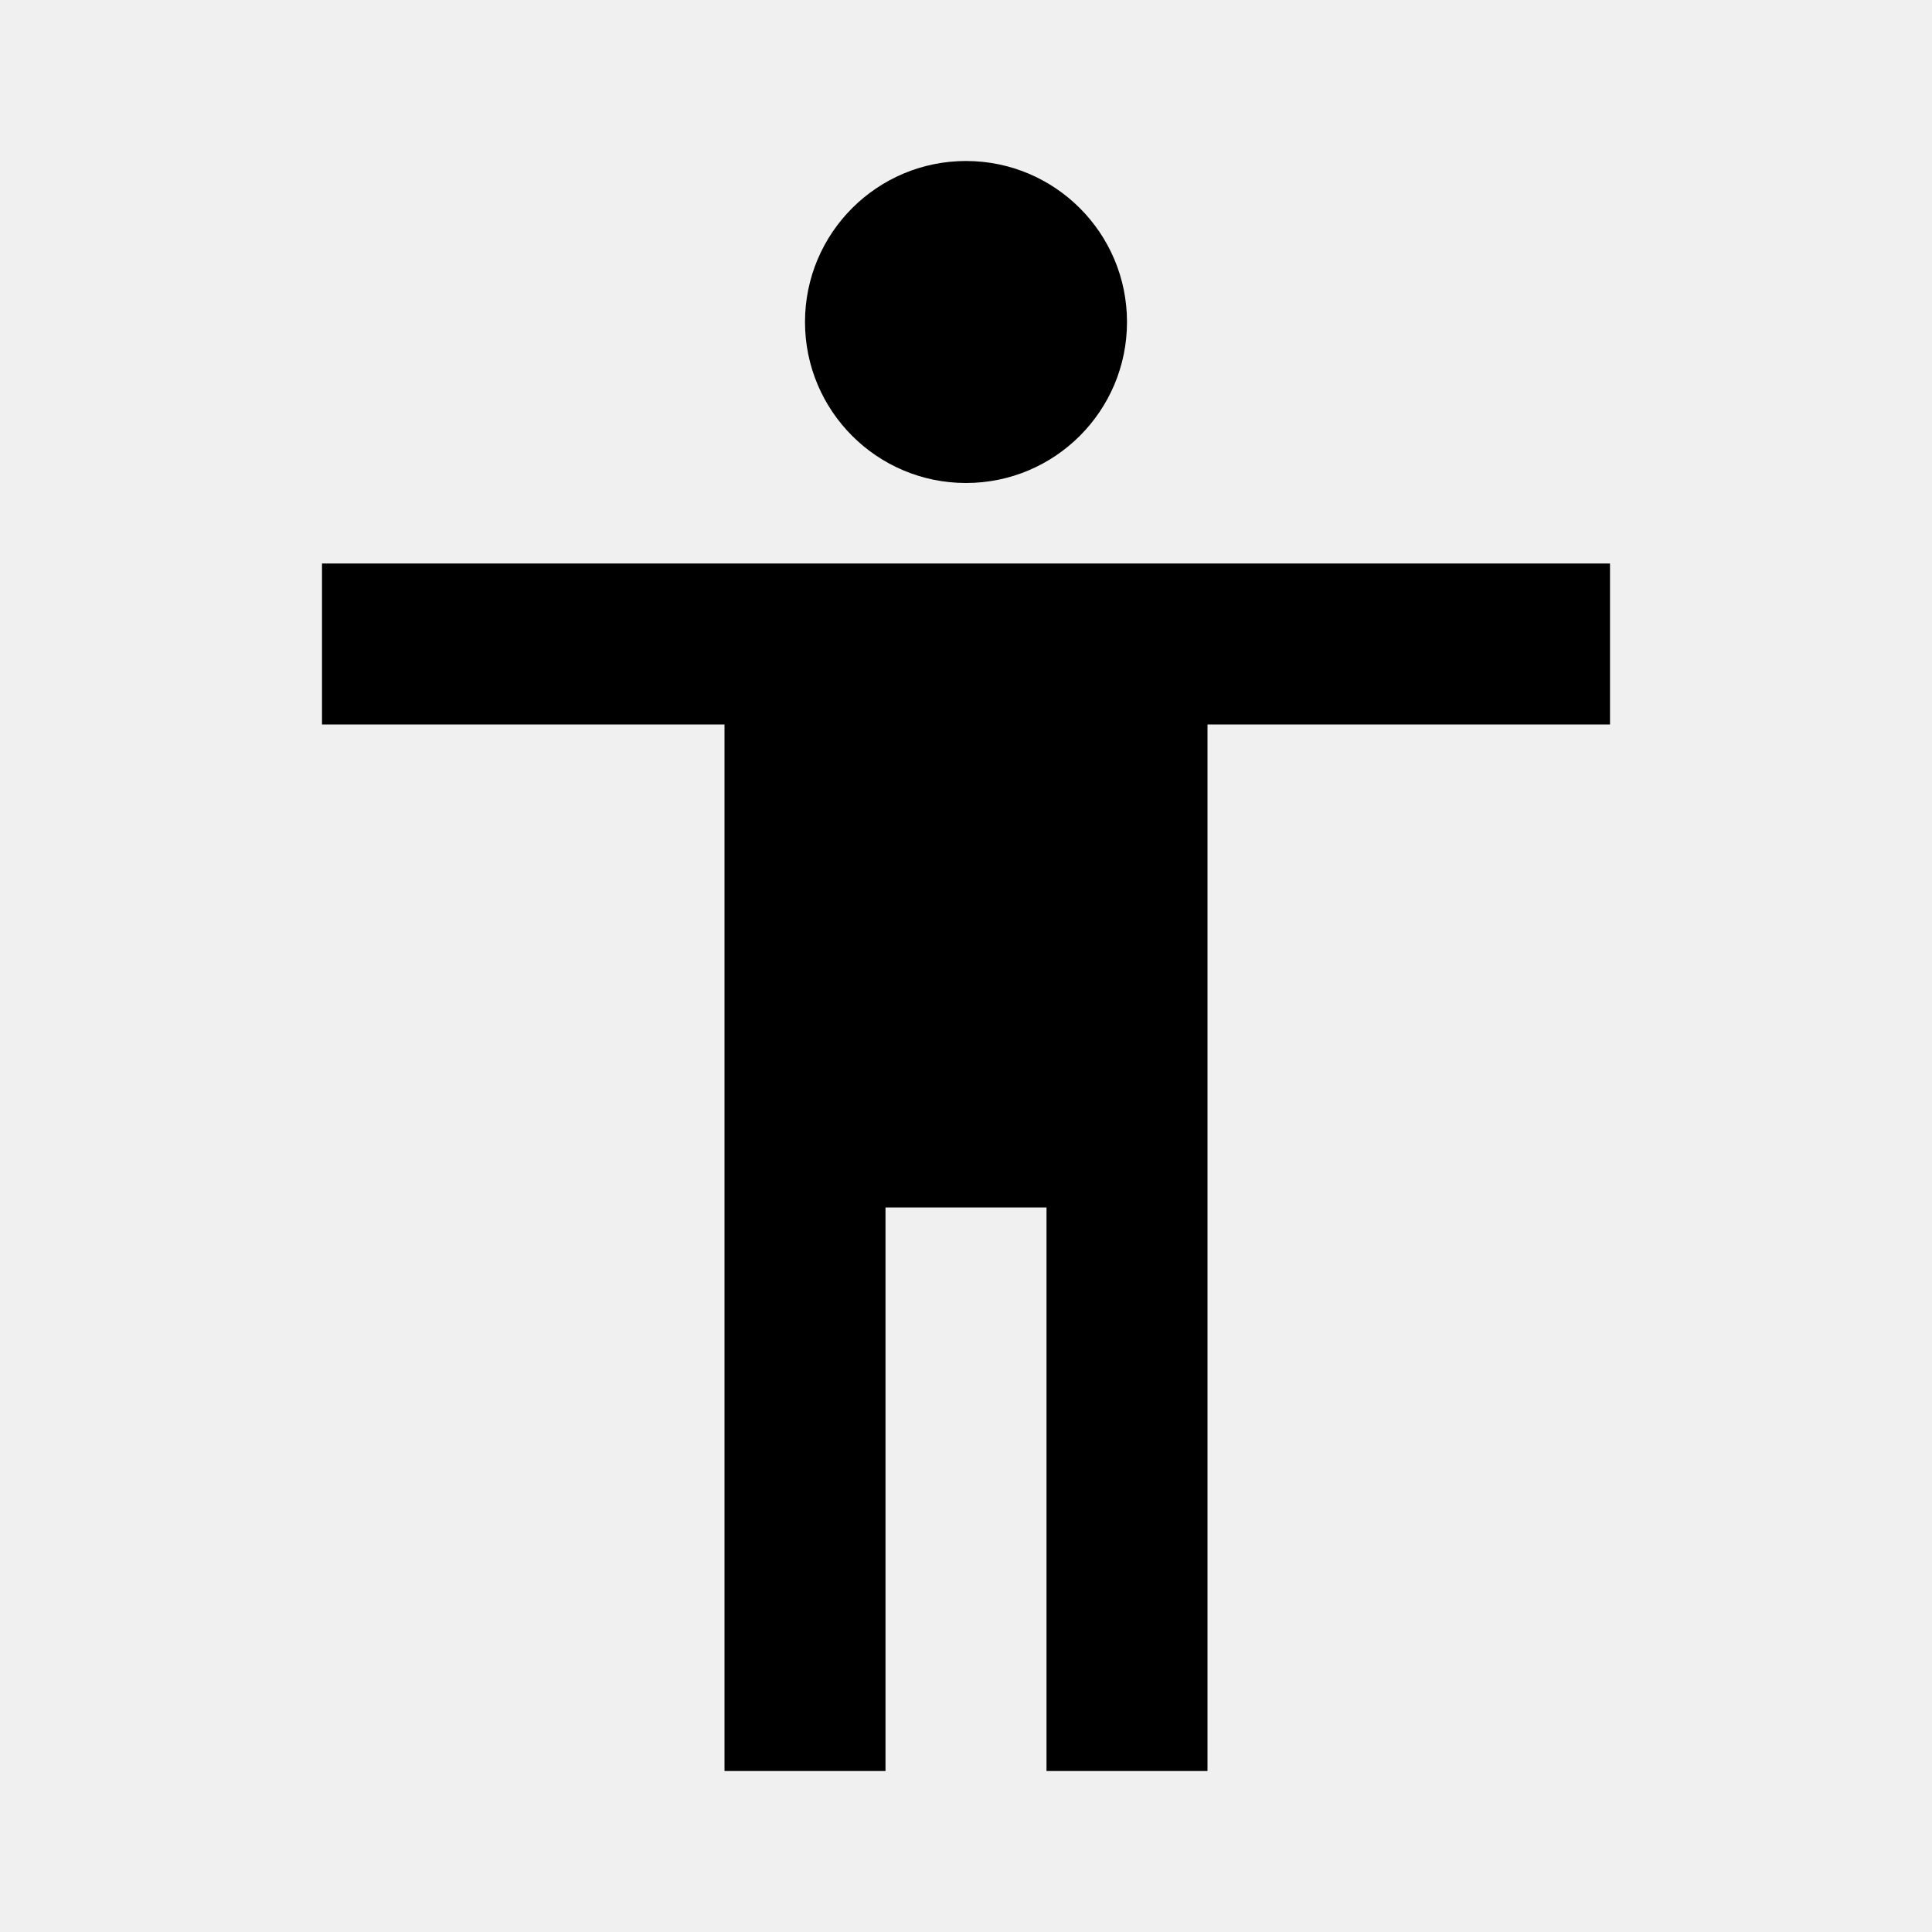
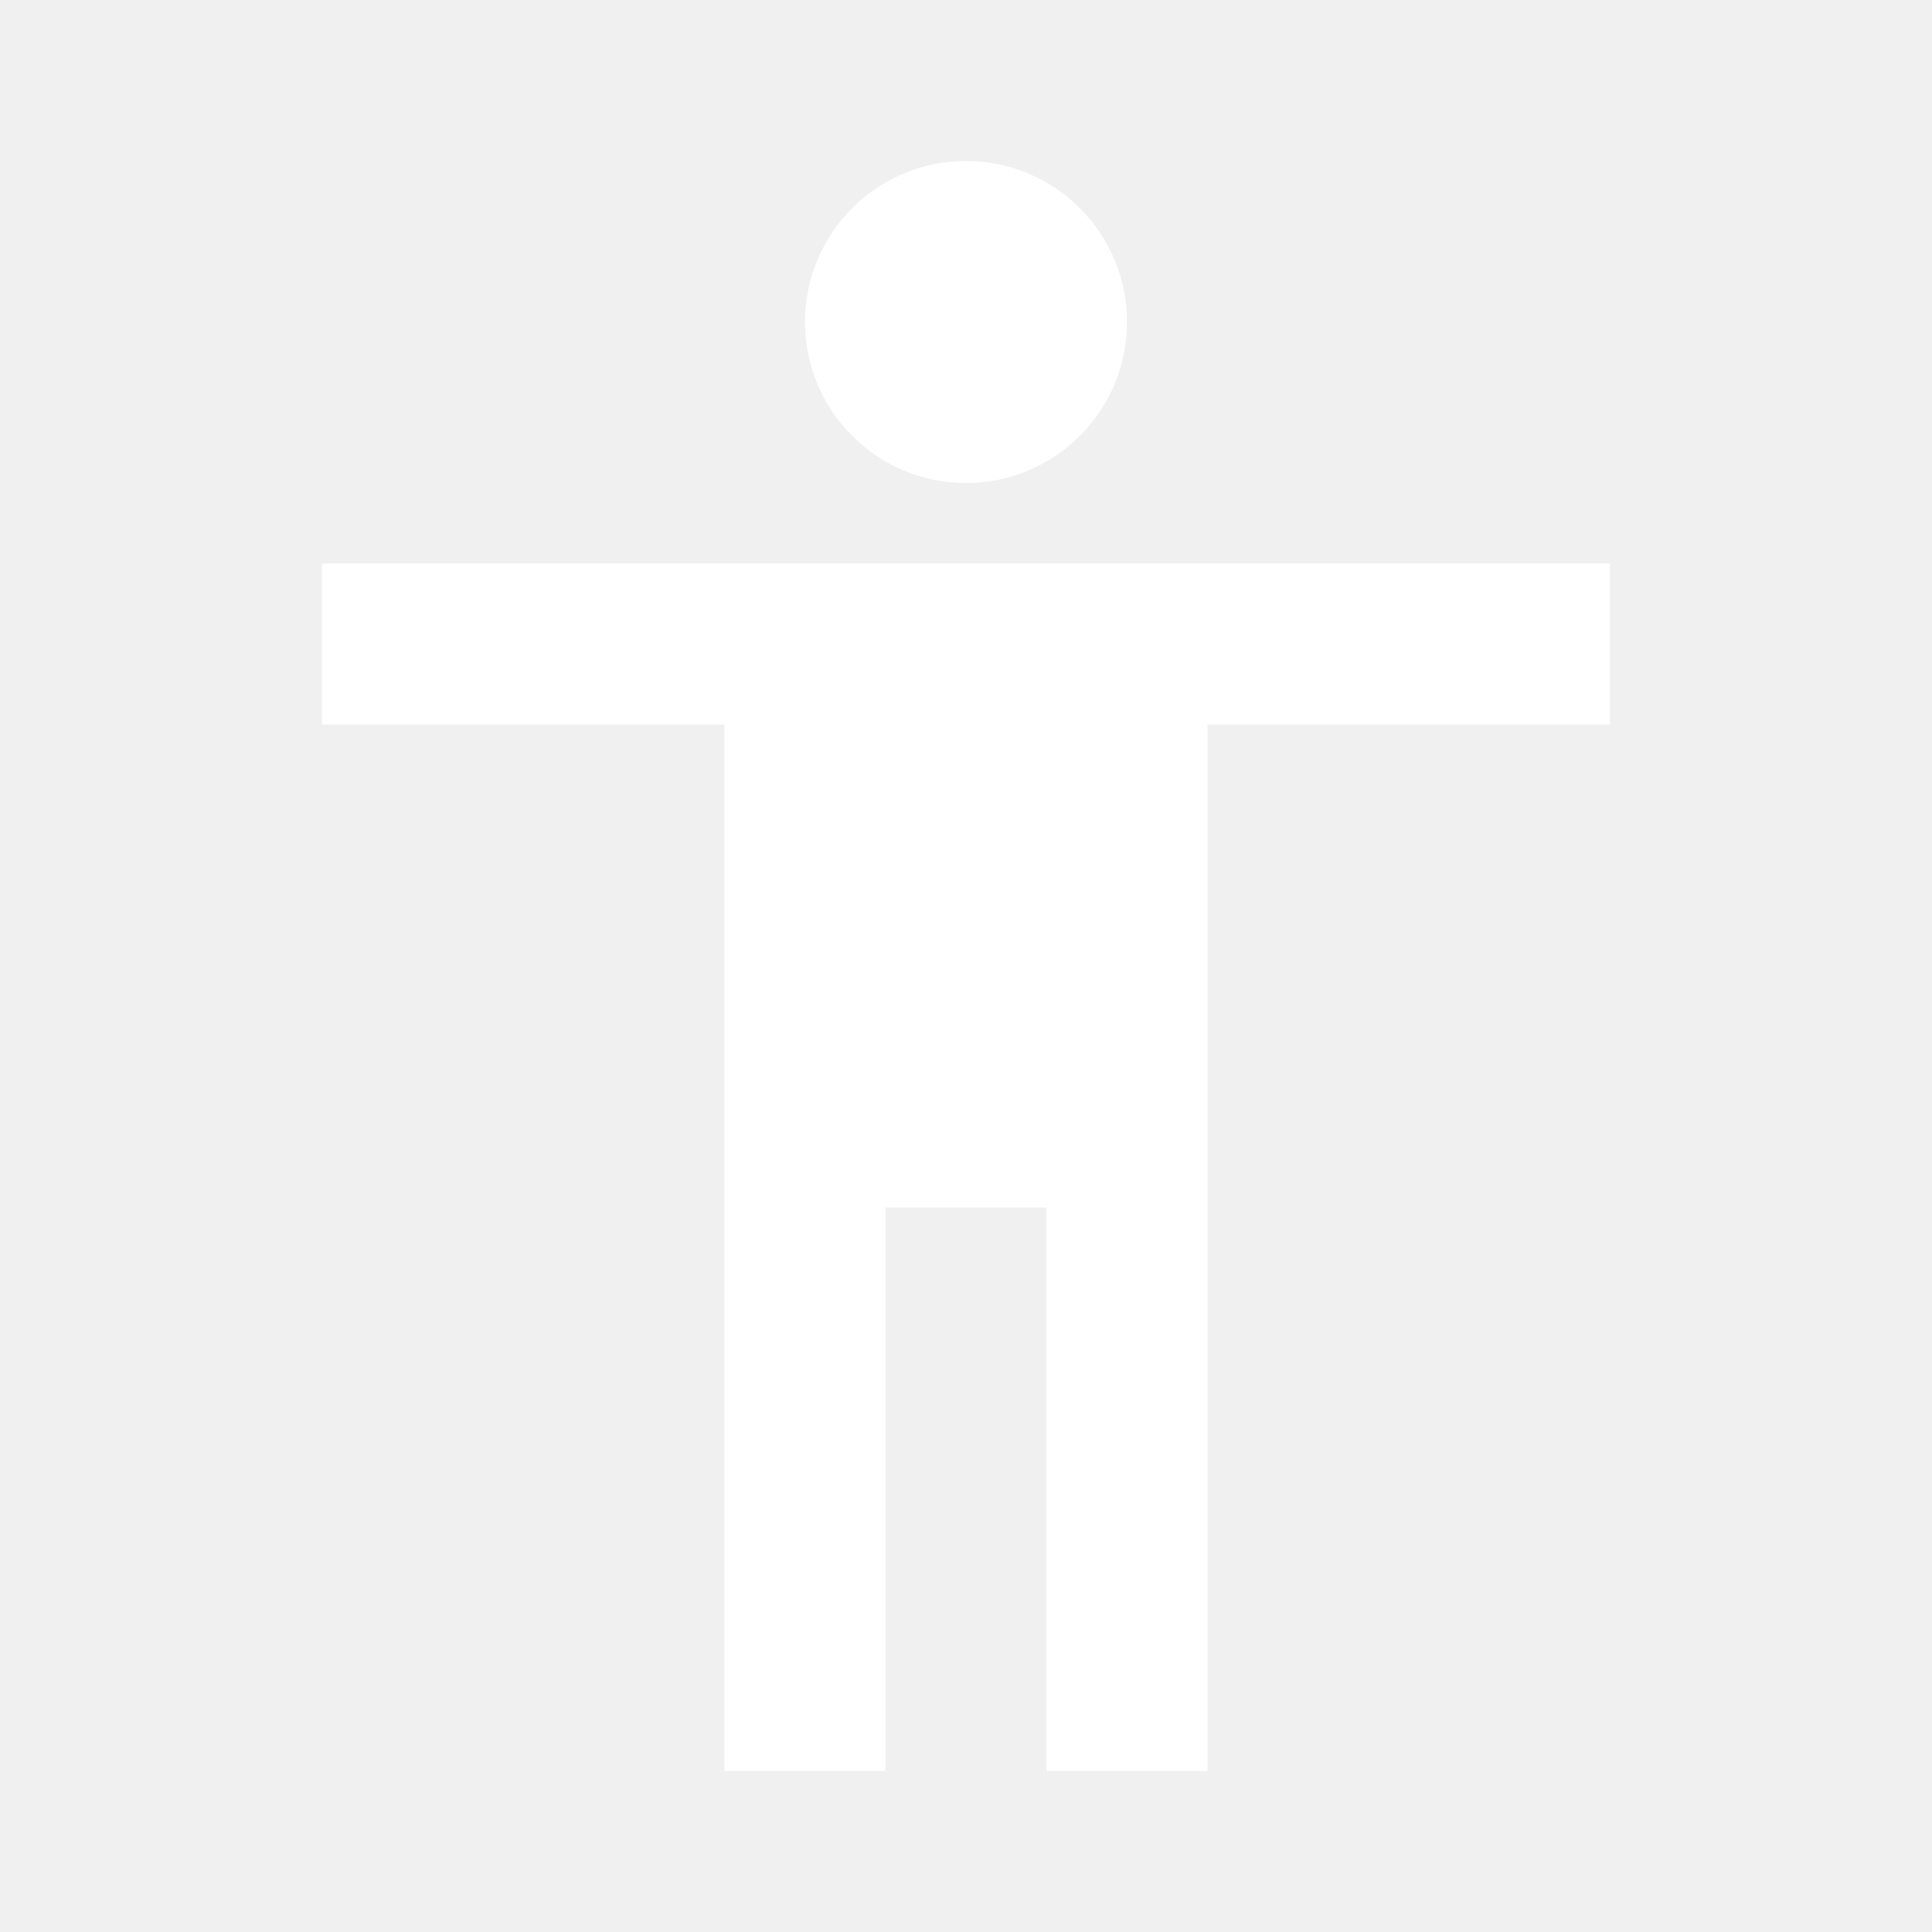
- <svg xmlns="http://www.w3.org/2000/svg" width="24" height="24" viewBox="0 0 24 24" style="fill: rgba(0, 0, 0, 1);transform: ;msFilter:;">
+ <svg xmlns="http://www.w3.org/2000/svg" width="24" height="24" viewBox="0 0 24 24" style="fill: #fff;transform: ;msFilter:;">
  <circle cx="12" cy="4" r="2" />
  <path d="M15 22V9h5V7H4v2h5v13h2v-7h2v7z" />
</svg>
